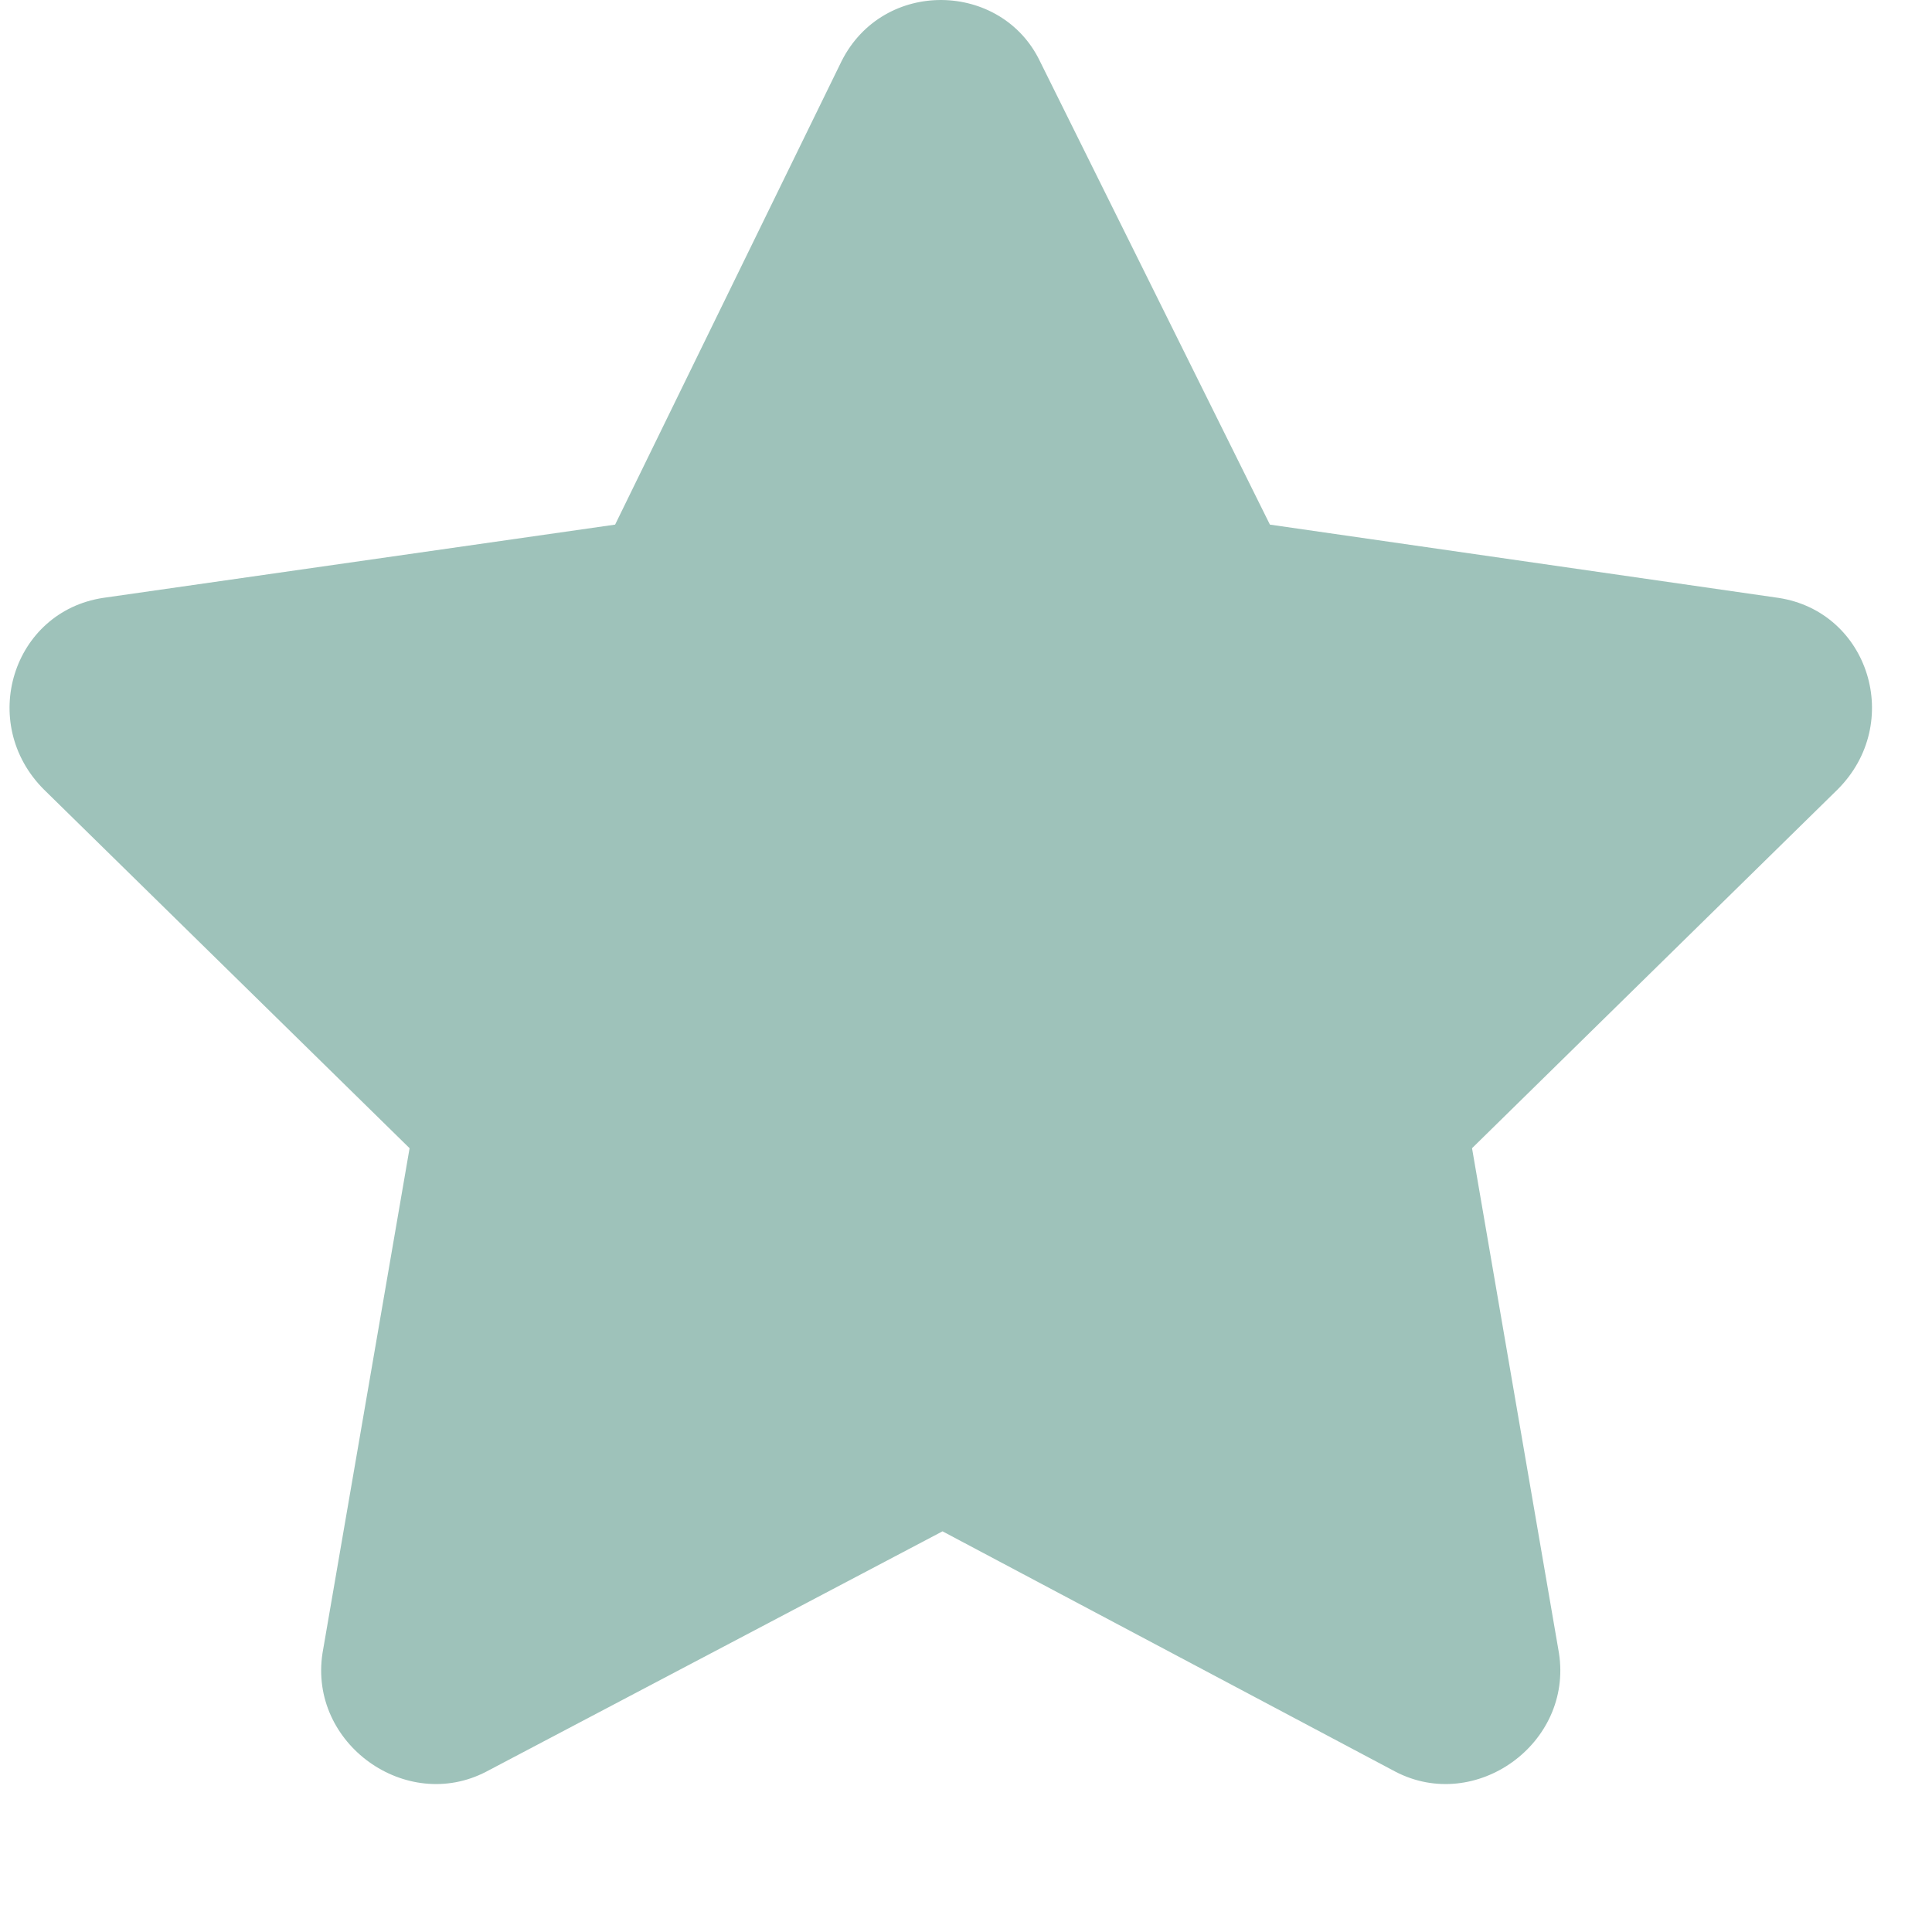
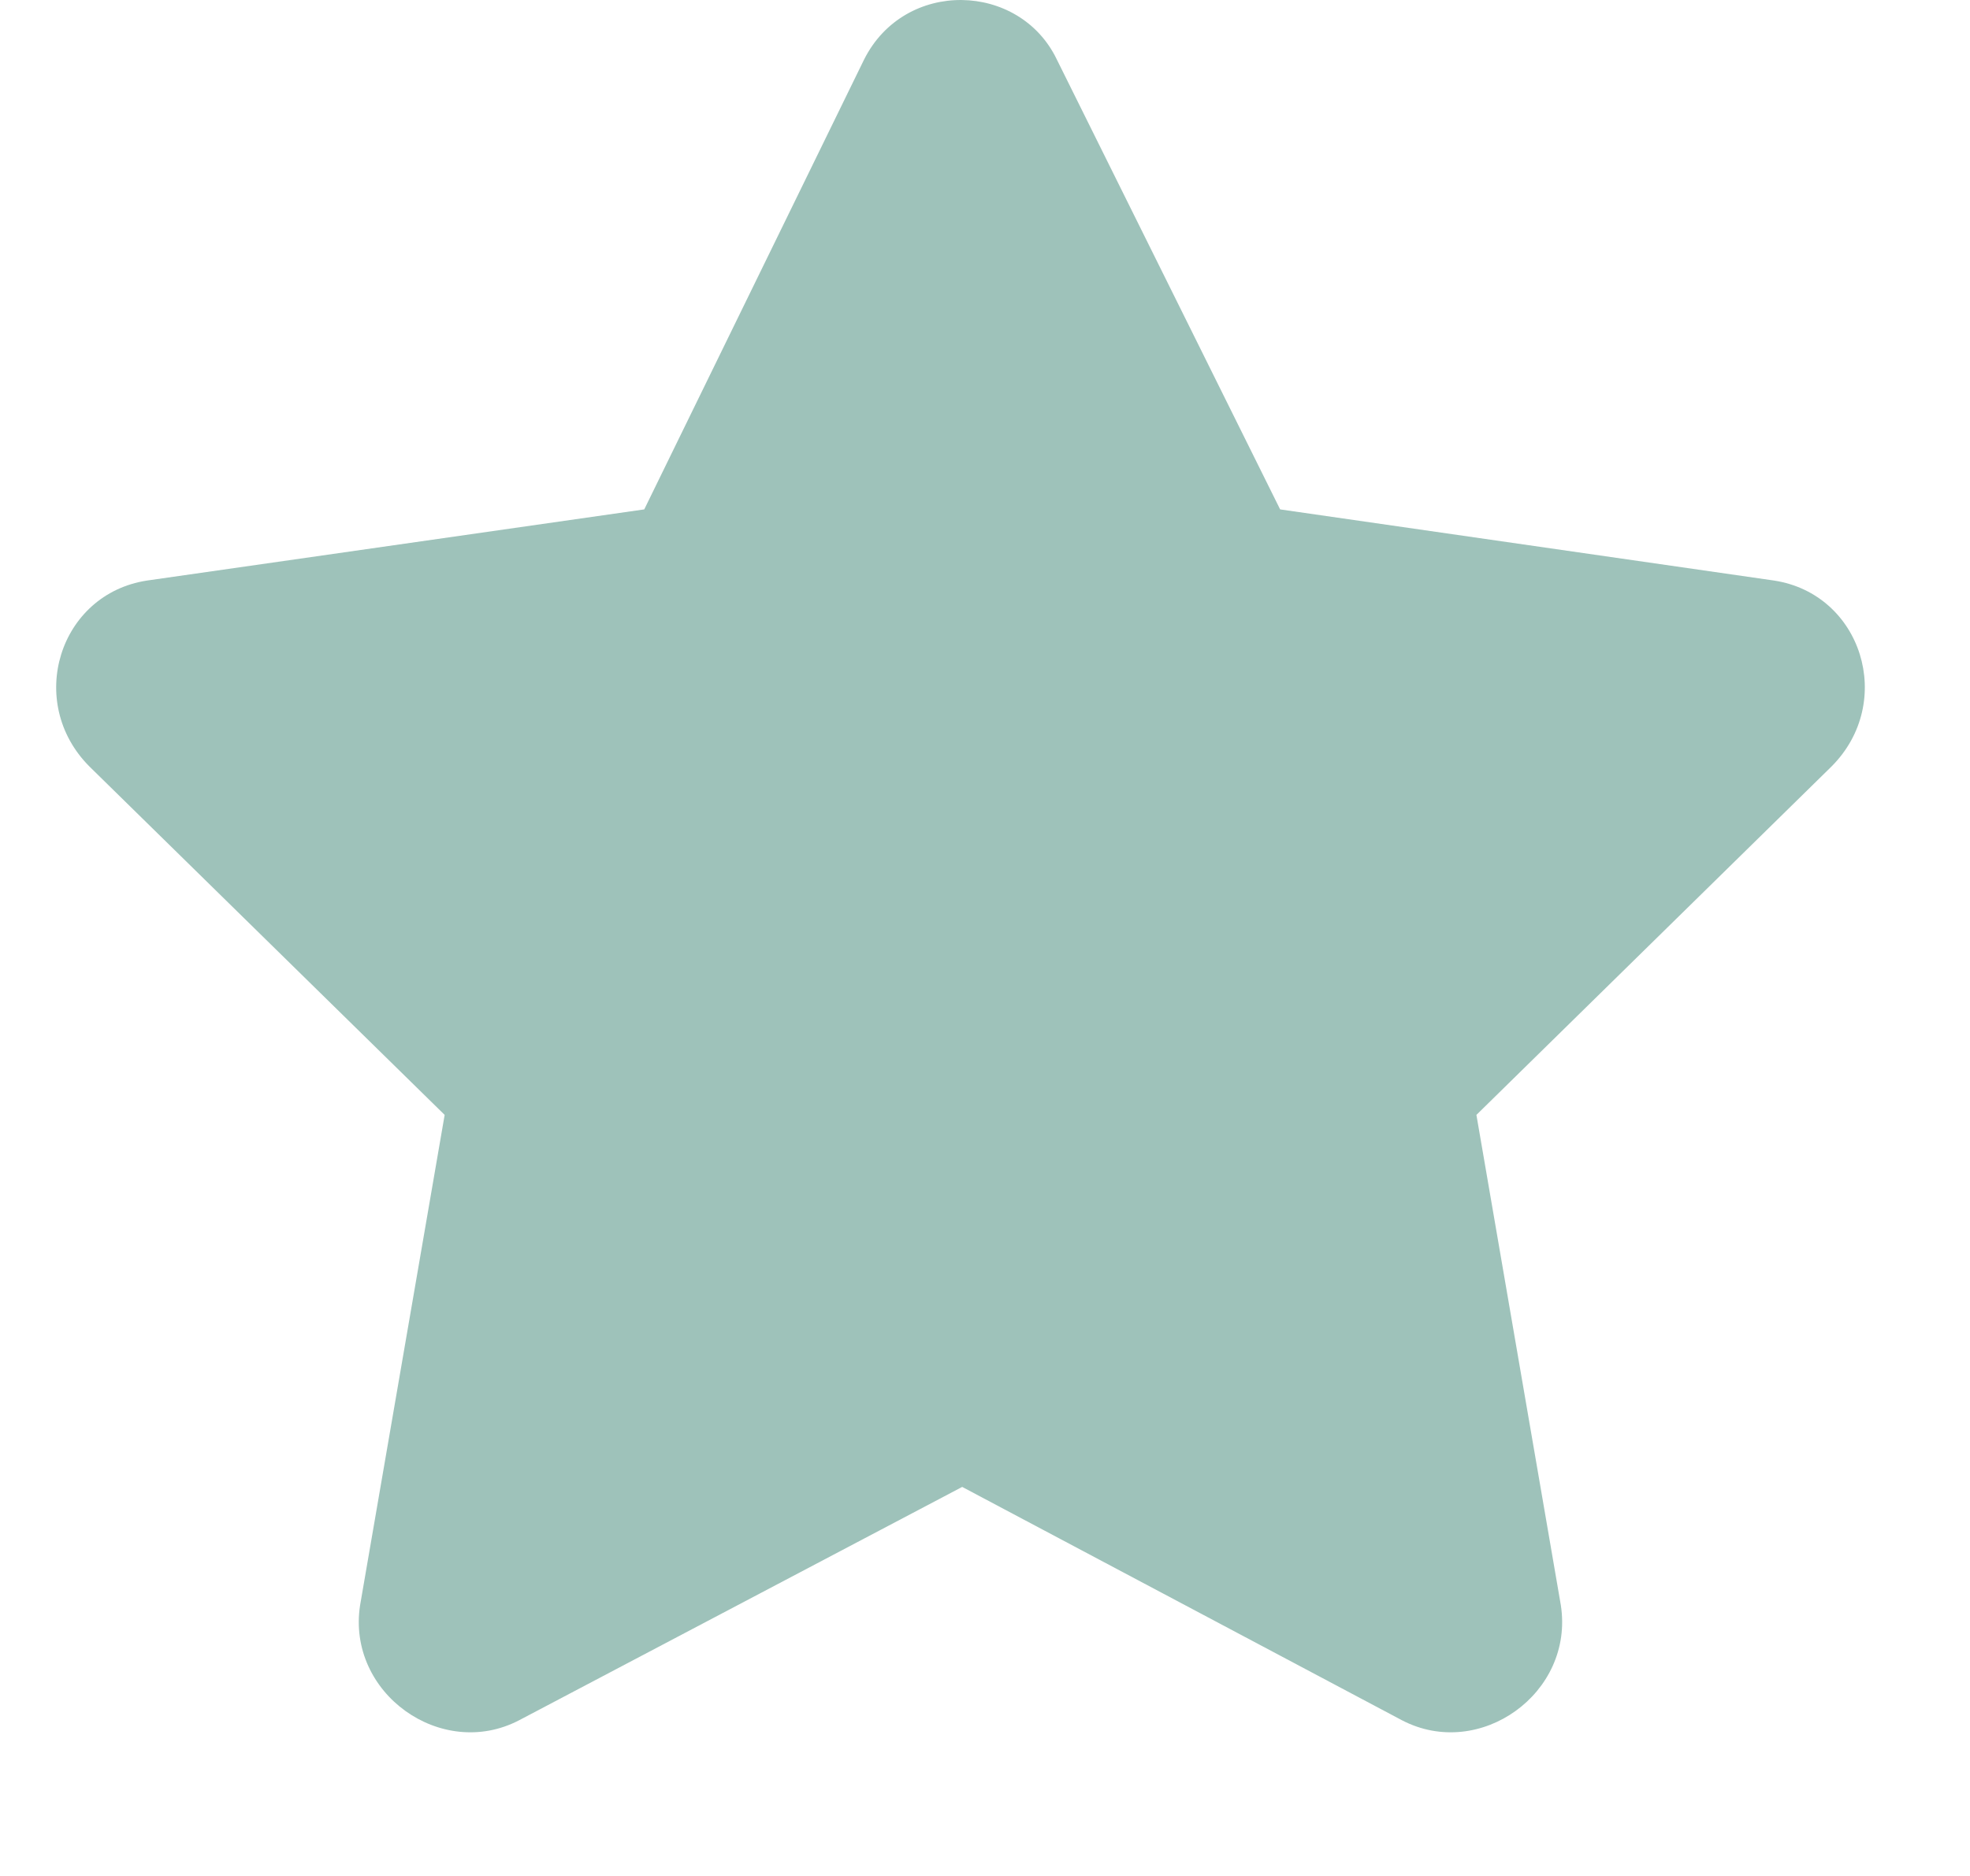
- <svg xmlns="http://www.w3.org/2000/svg" width="13" height="13" viewBox="0 0 13 13" fill="none">
+ <svg xmlns="http://www.w3.org/2000/svg" width="21" height="20" viewBox="0 0 13 13" fill="none">
  <path d="M5.662 0.413C5.944 -0.149 6.74 -0.126 6.998 0.413L8.545 3.53L11.967 4.023C12.576 4.116 12.811 4.866 12.365 5.312L9.905 7.726L10.49 11.124C10.584 11.733 9.928 12.202 9.389 11.921L6.342 10.304L3.272 11.921C2.733 12.202 2.076 11.733 2.17 11.124L2.756 7.726L0.295 5.312C-0.15 4.866 0.084 4.116 0.694 4.023L4.139 3.53L5.662 0.413Z" fill="#9EC2BA" />
</svg>
